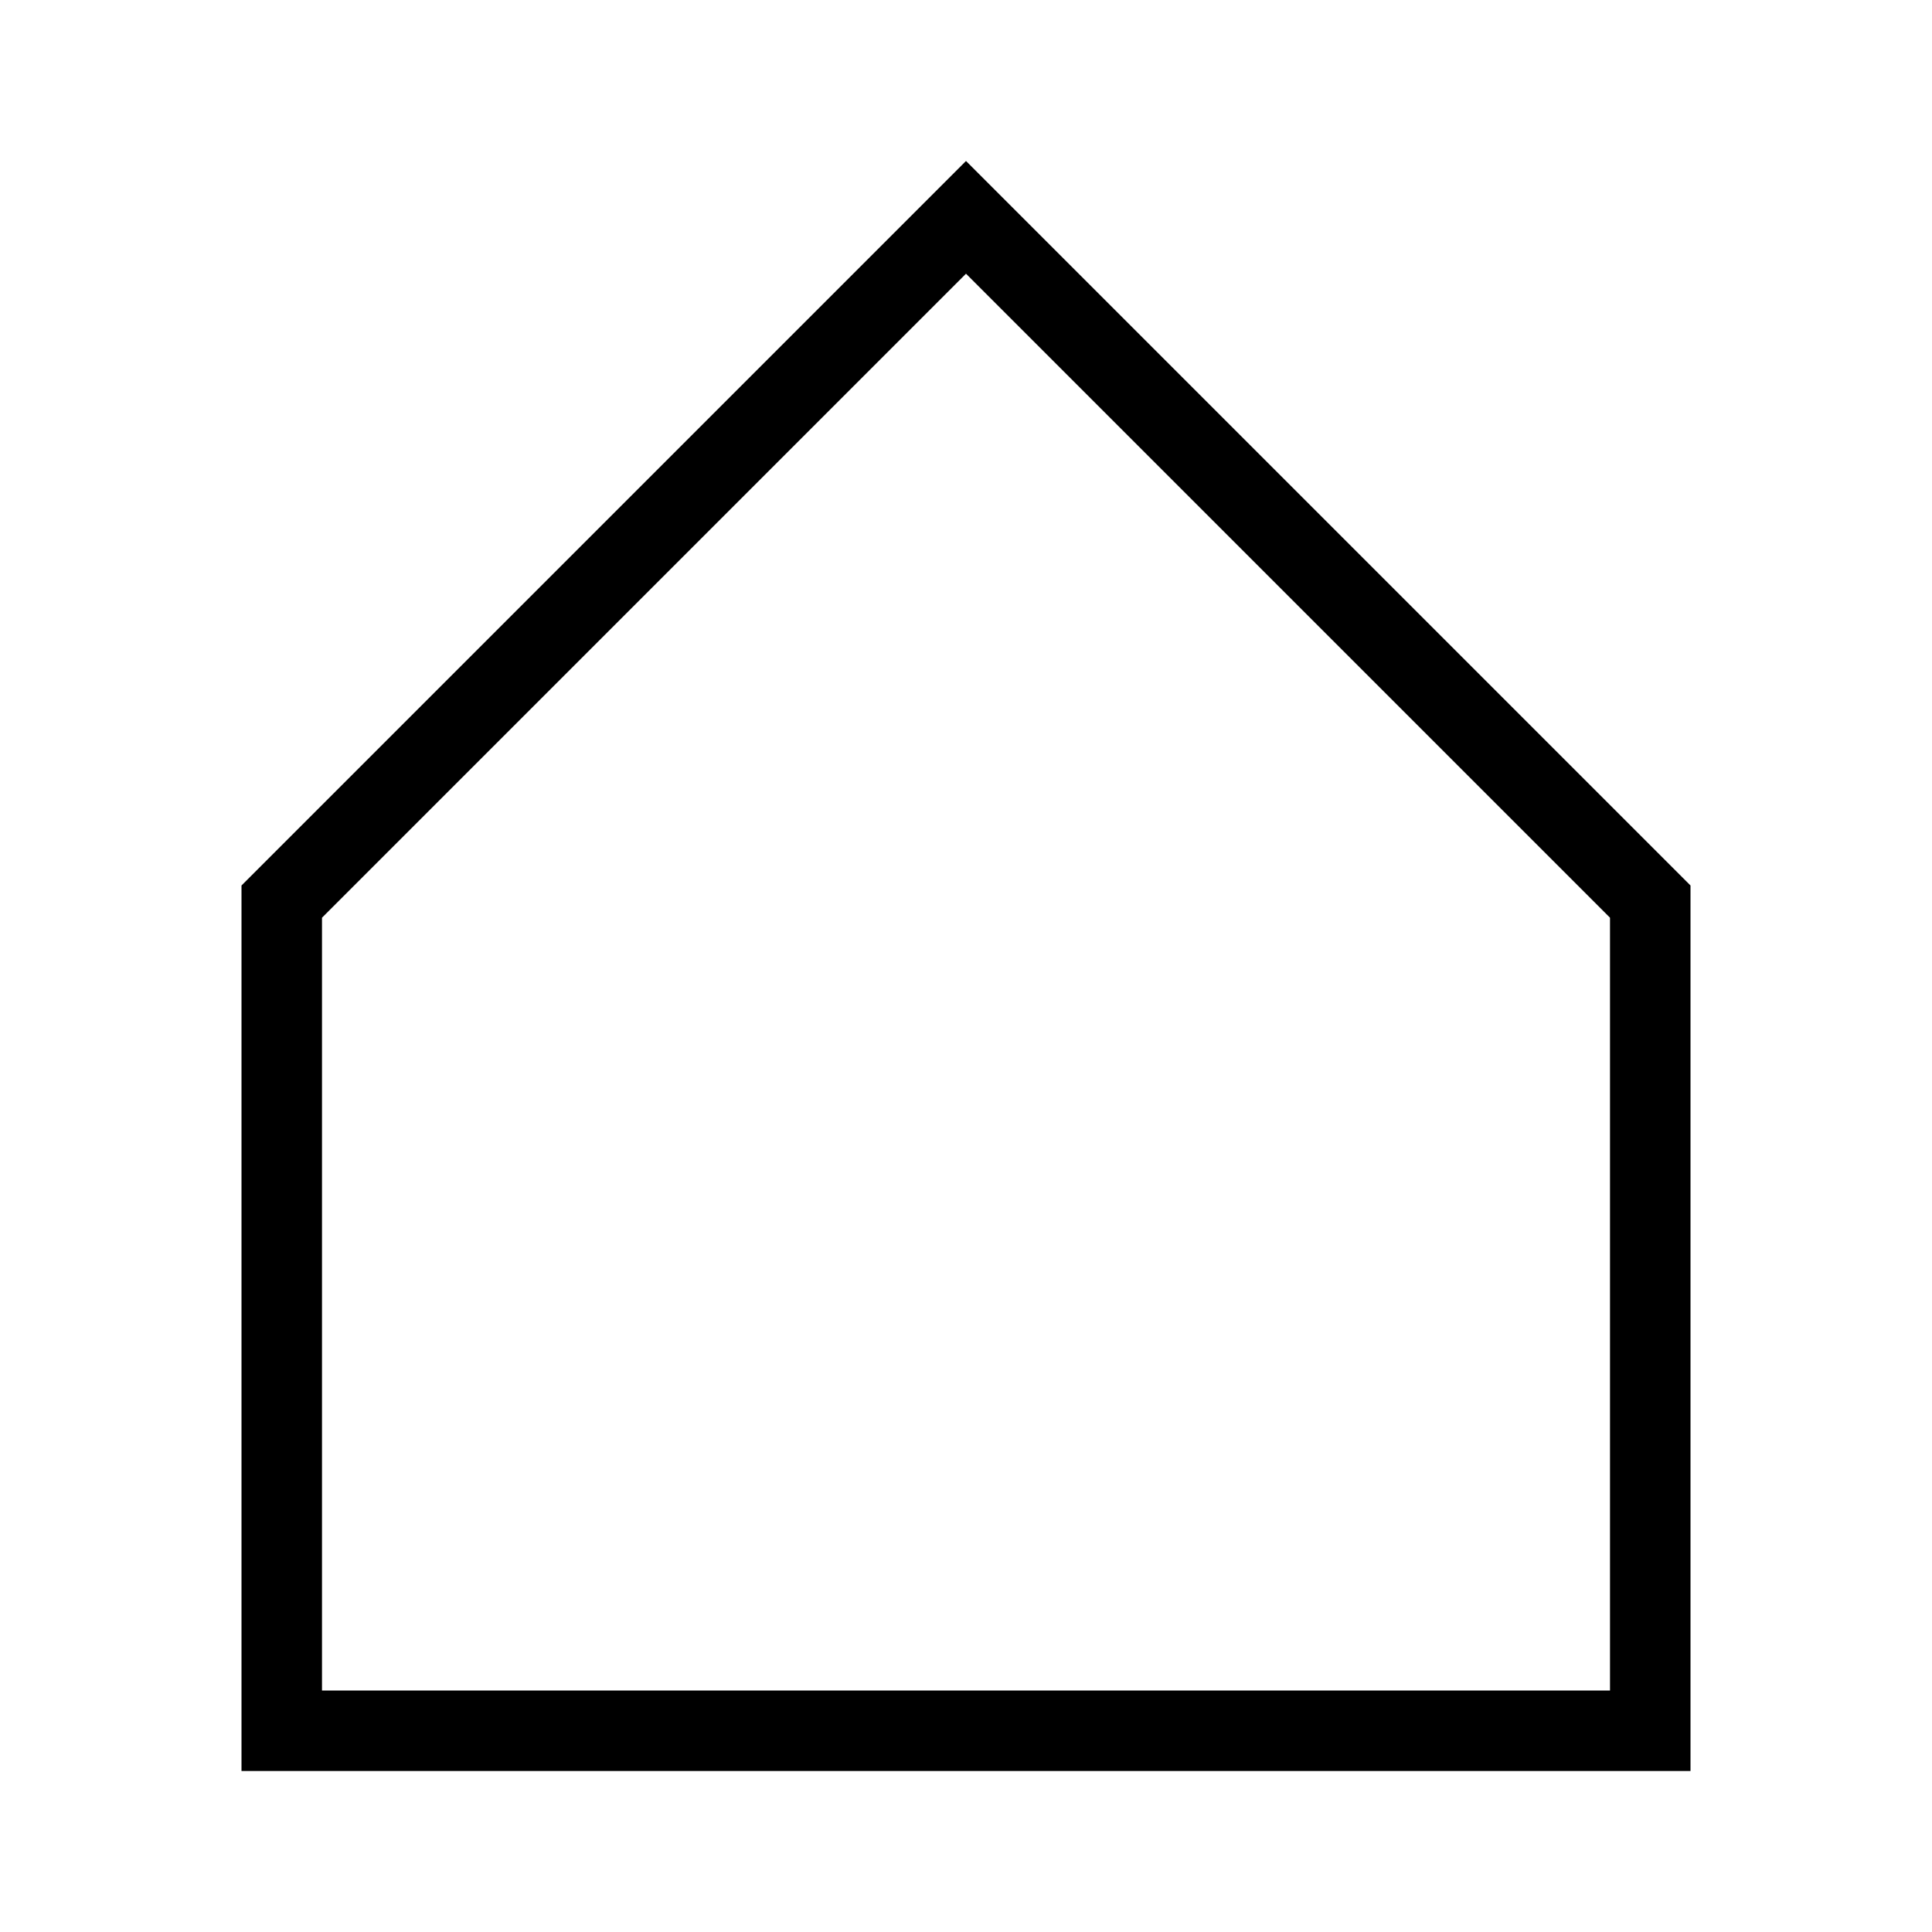
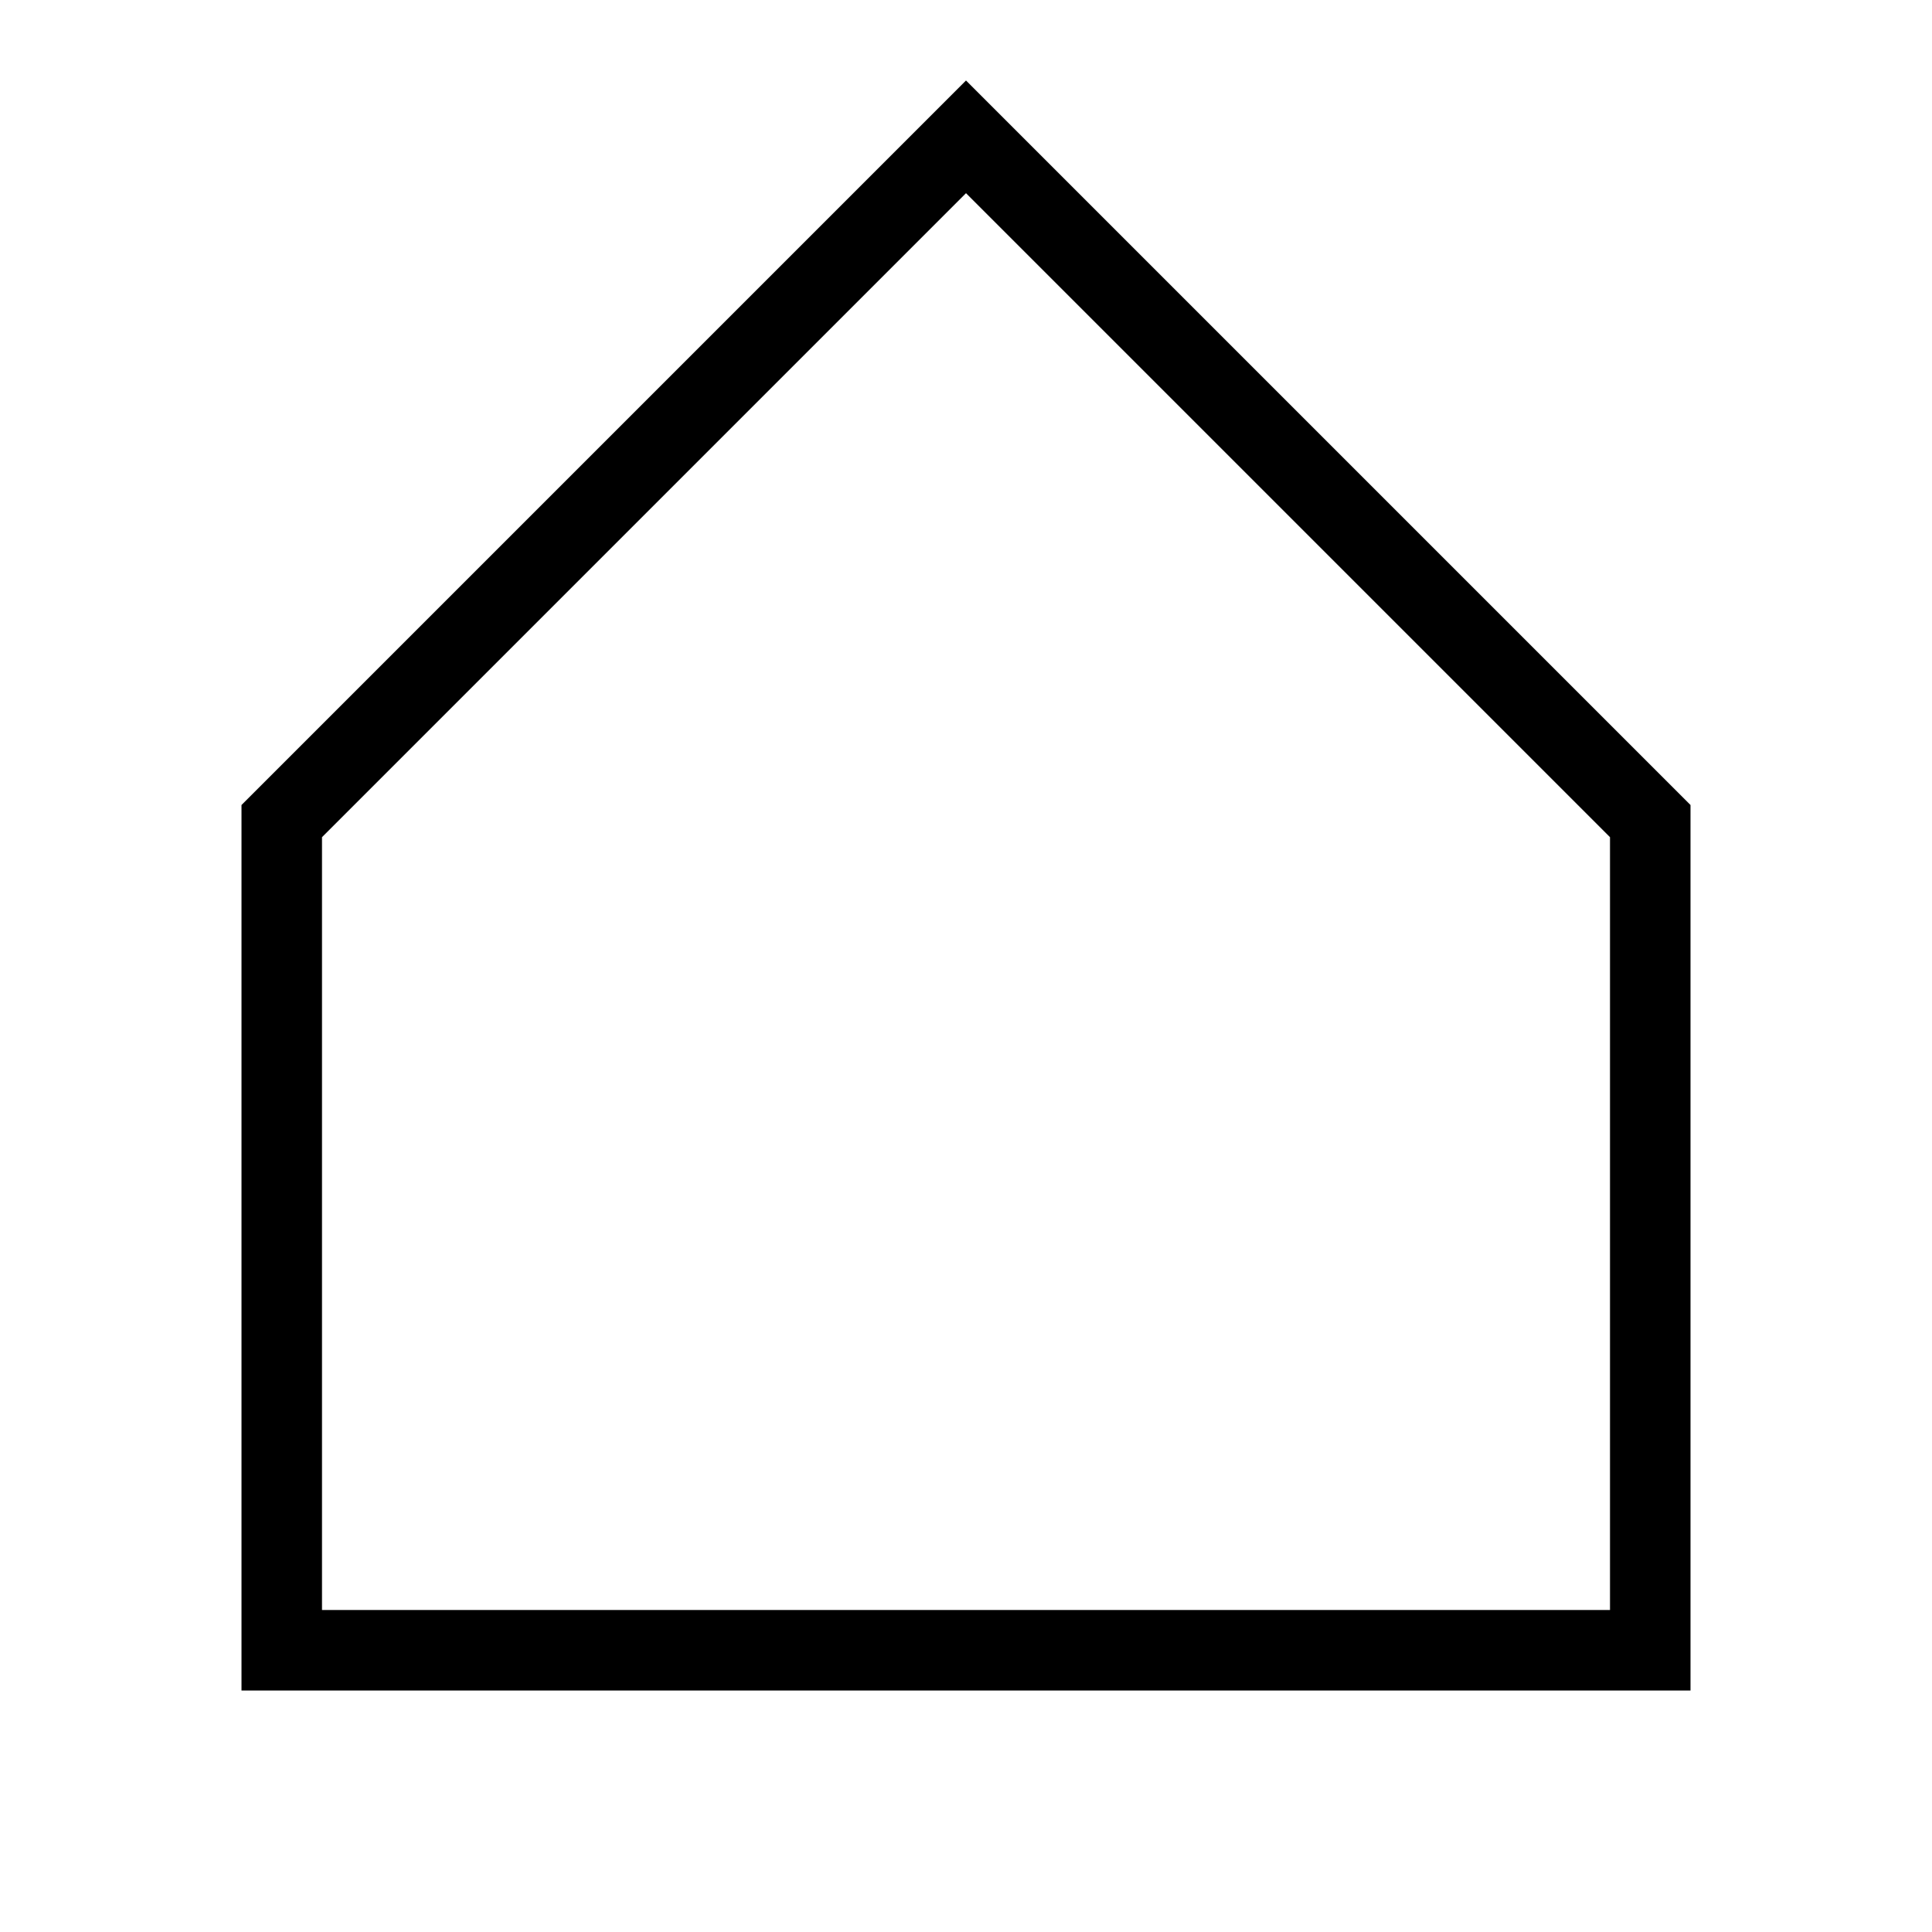
<svg xmlns="http://www.w3.org/2000/svg" version="1.1" id="Layer_1" x="0px" y="0px" viewBox="0 0 24 24" style="enable-background:new 0 0 24 24;" xml:space="preserve">
  <style type="text/css">
	.st0{fill:none;}
	.st1{fill:#000000;}
</style>
  <rect id="XMLID_424_" class="st0" width="24" height="24" />
-   <path id="XMLID_426_" class="st1" d="M12,3.4l8,8V21H4v-9.6L12,3.4 M12,2l-9,9v11h18V11L12,2L12,2z" />
+   <path id="XMLID_426_" class="st1" d="M12,2.4l8,8V20H4v-9.6L12,2.4 M12,1l-9,9v11h18V10L12,1L12,1z" />
</svg>
